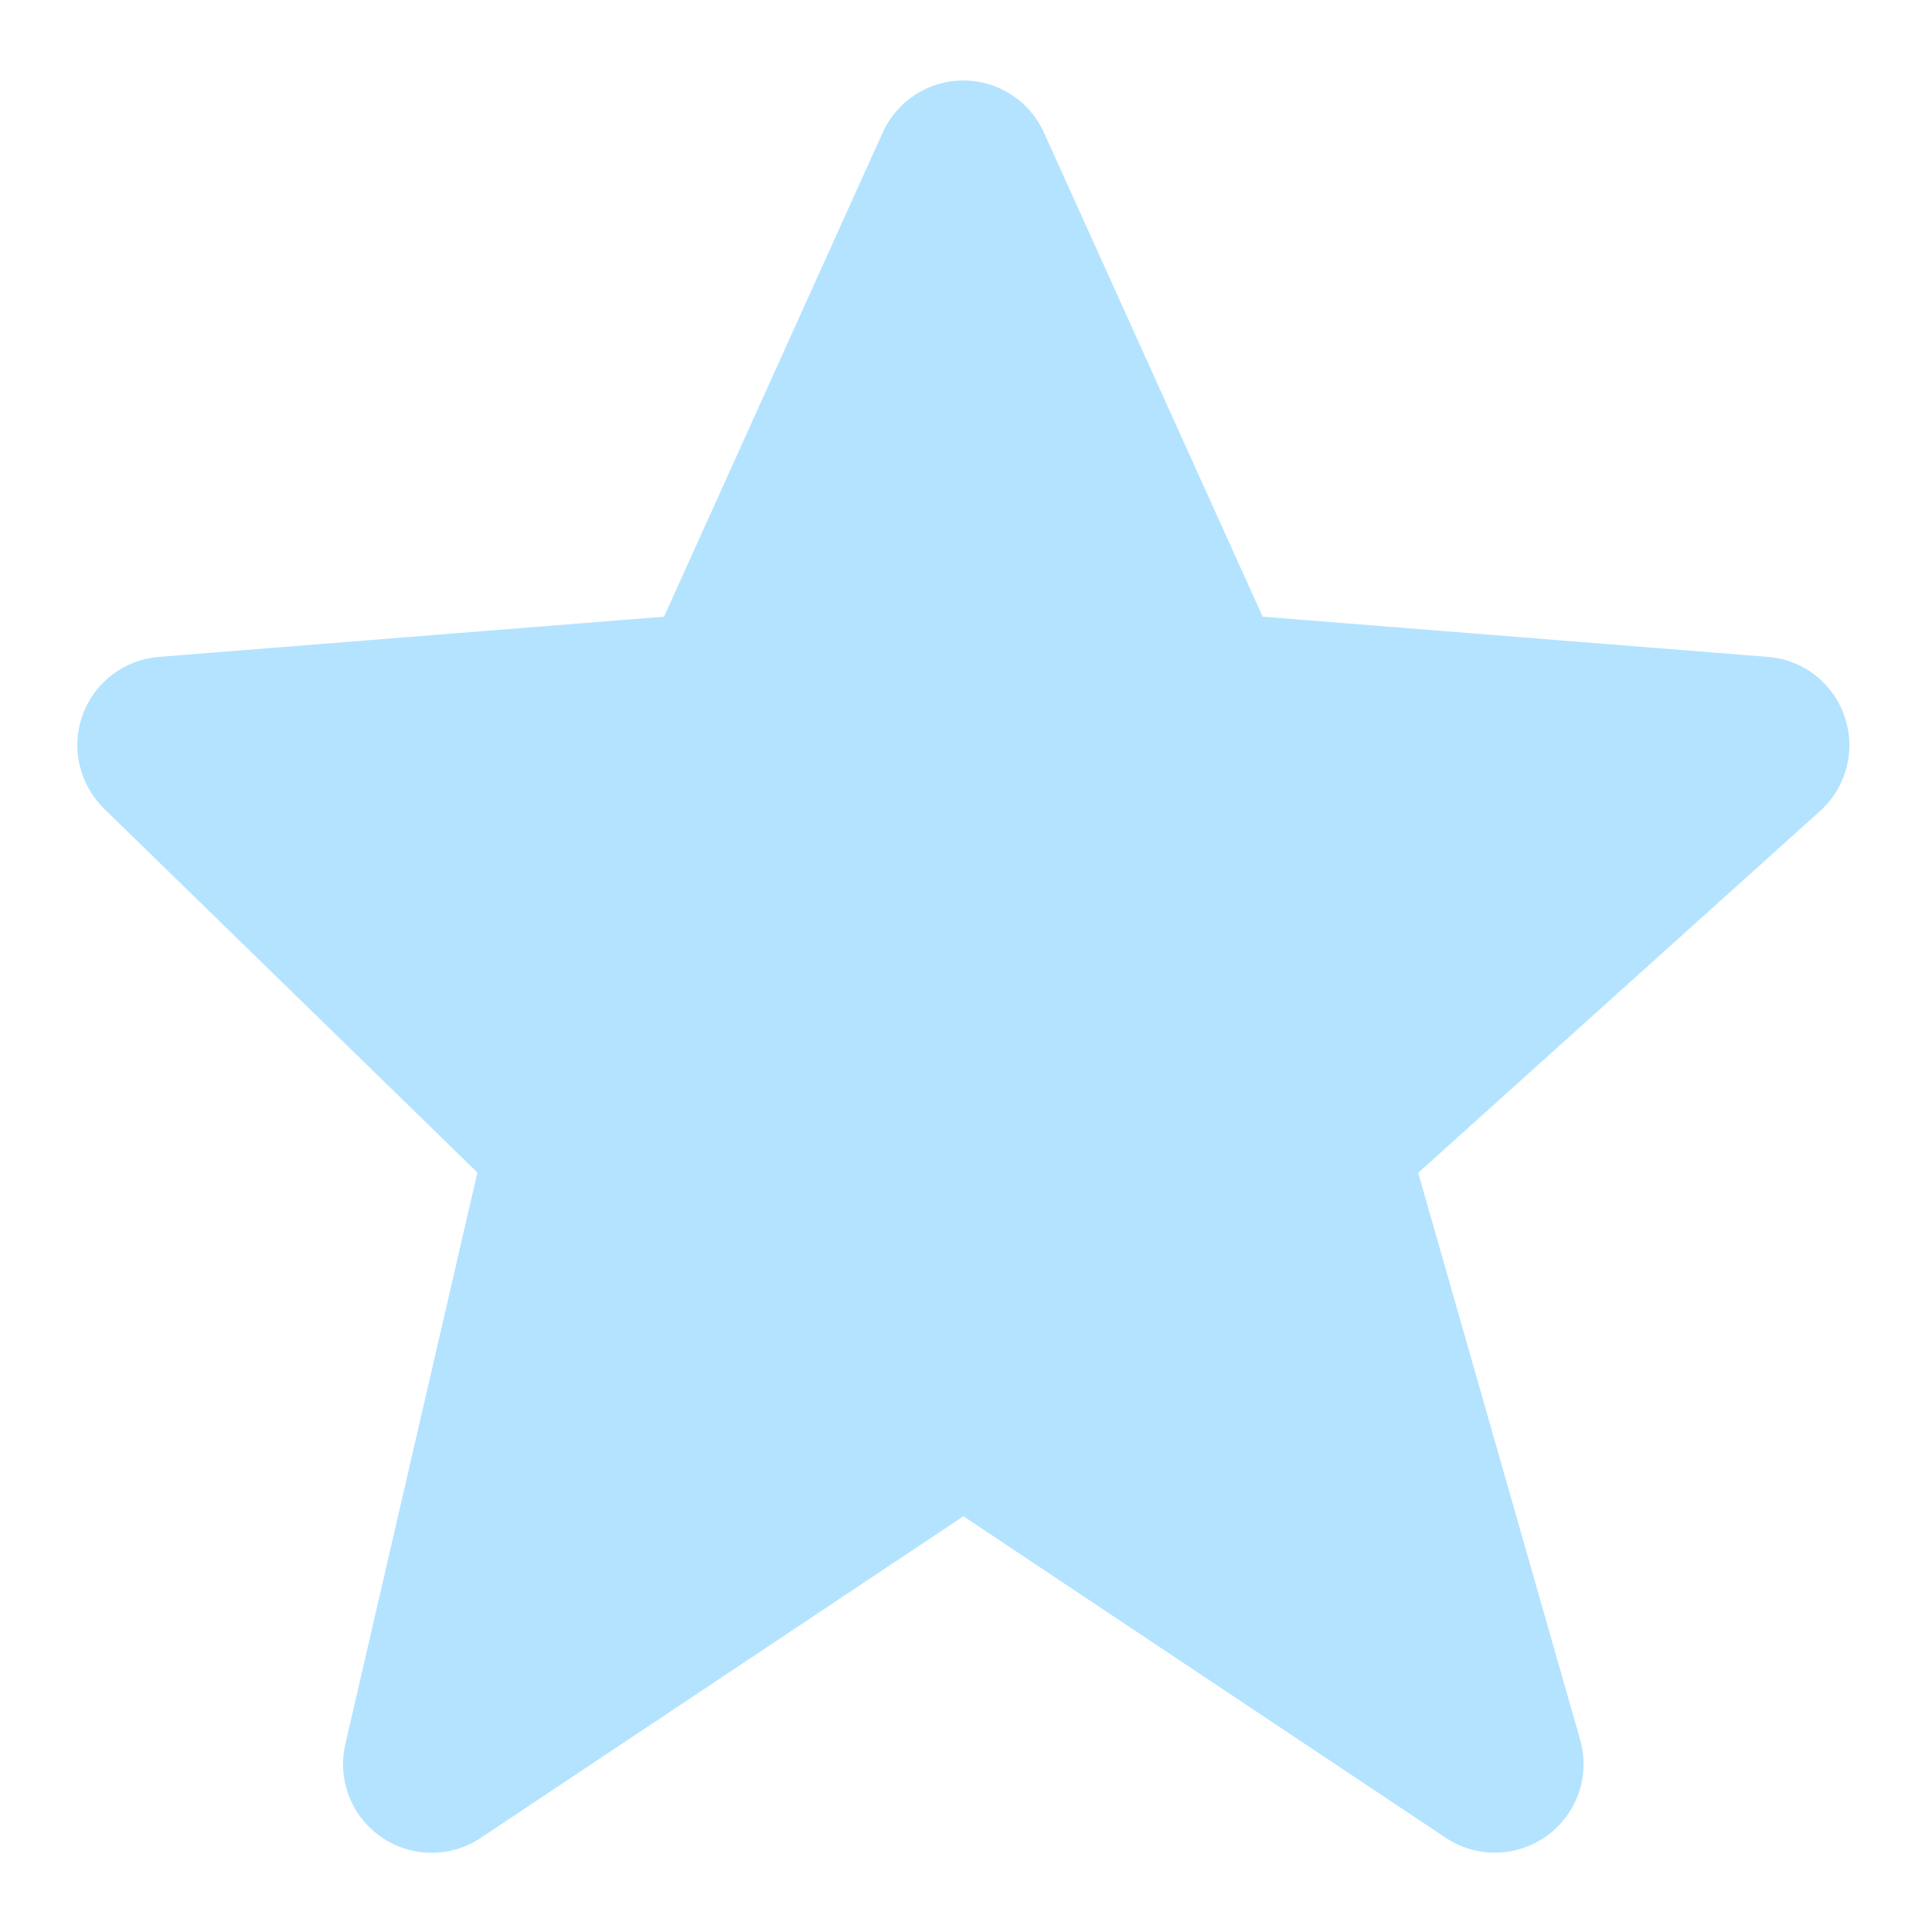
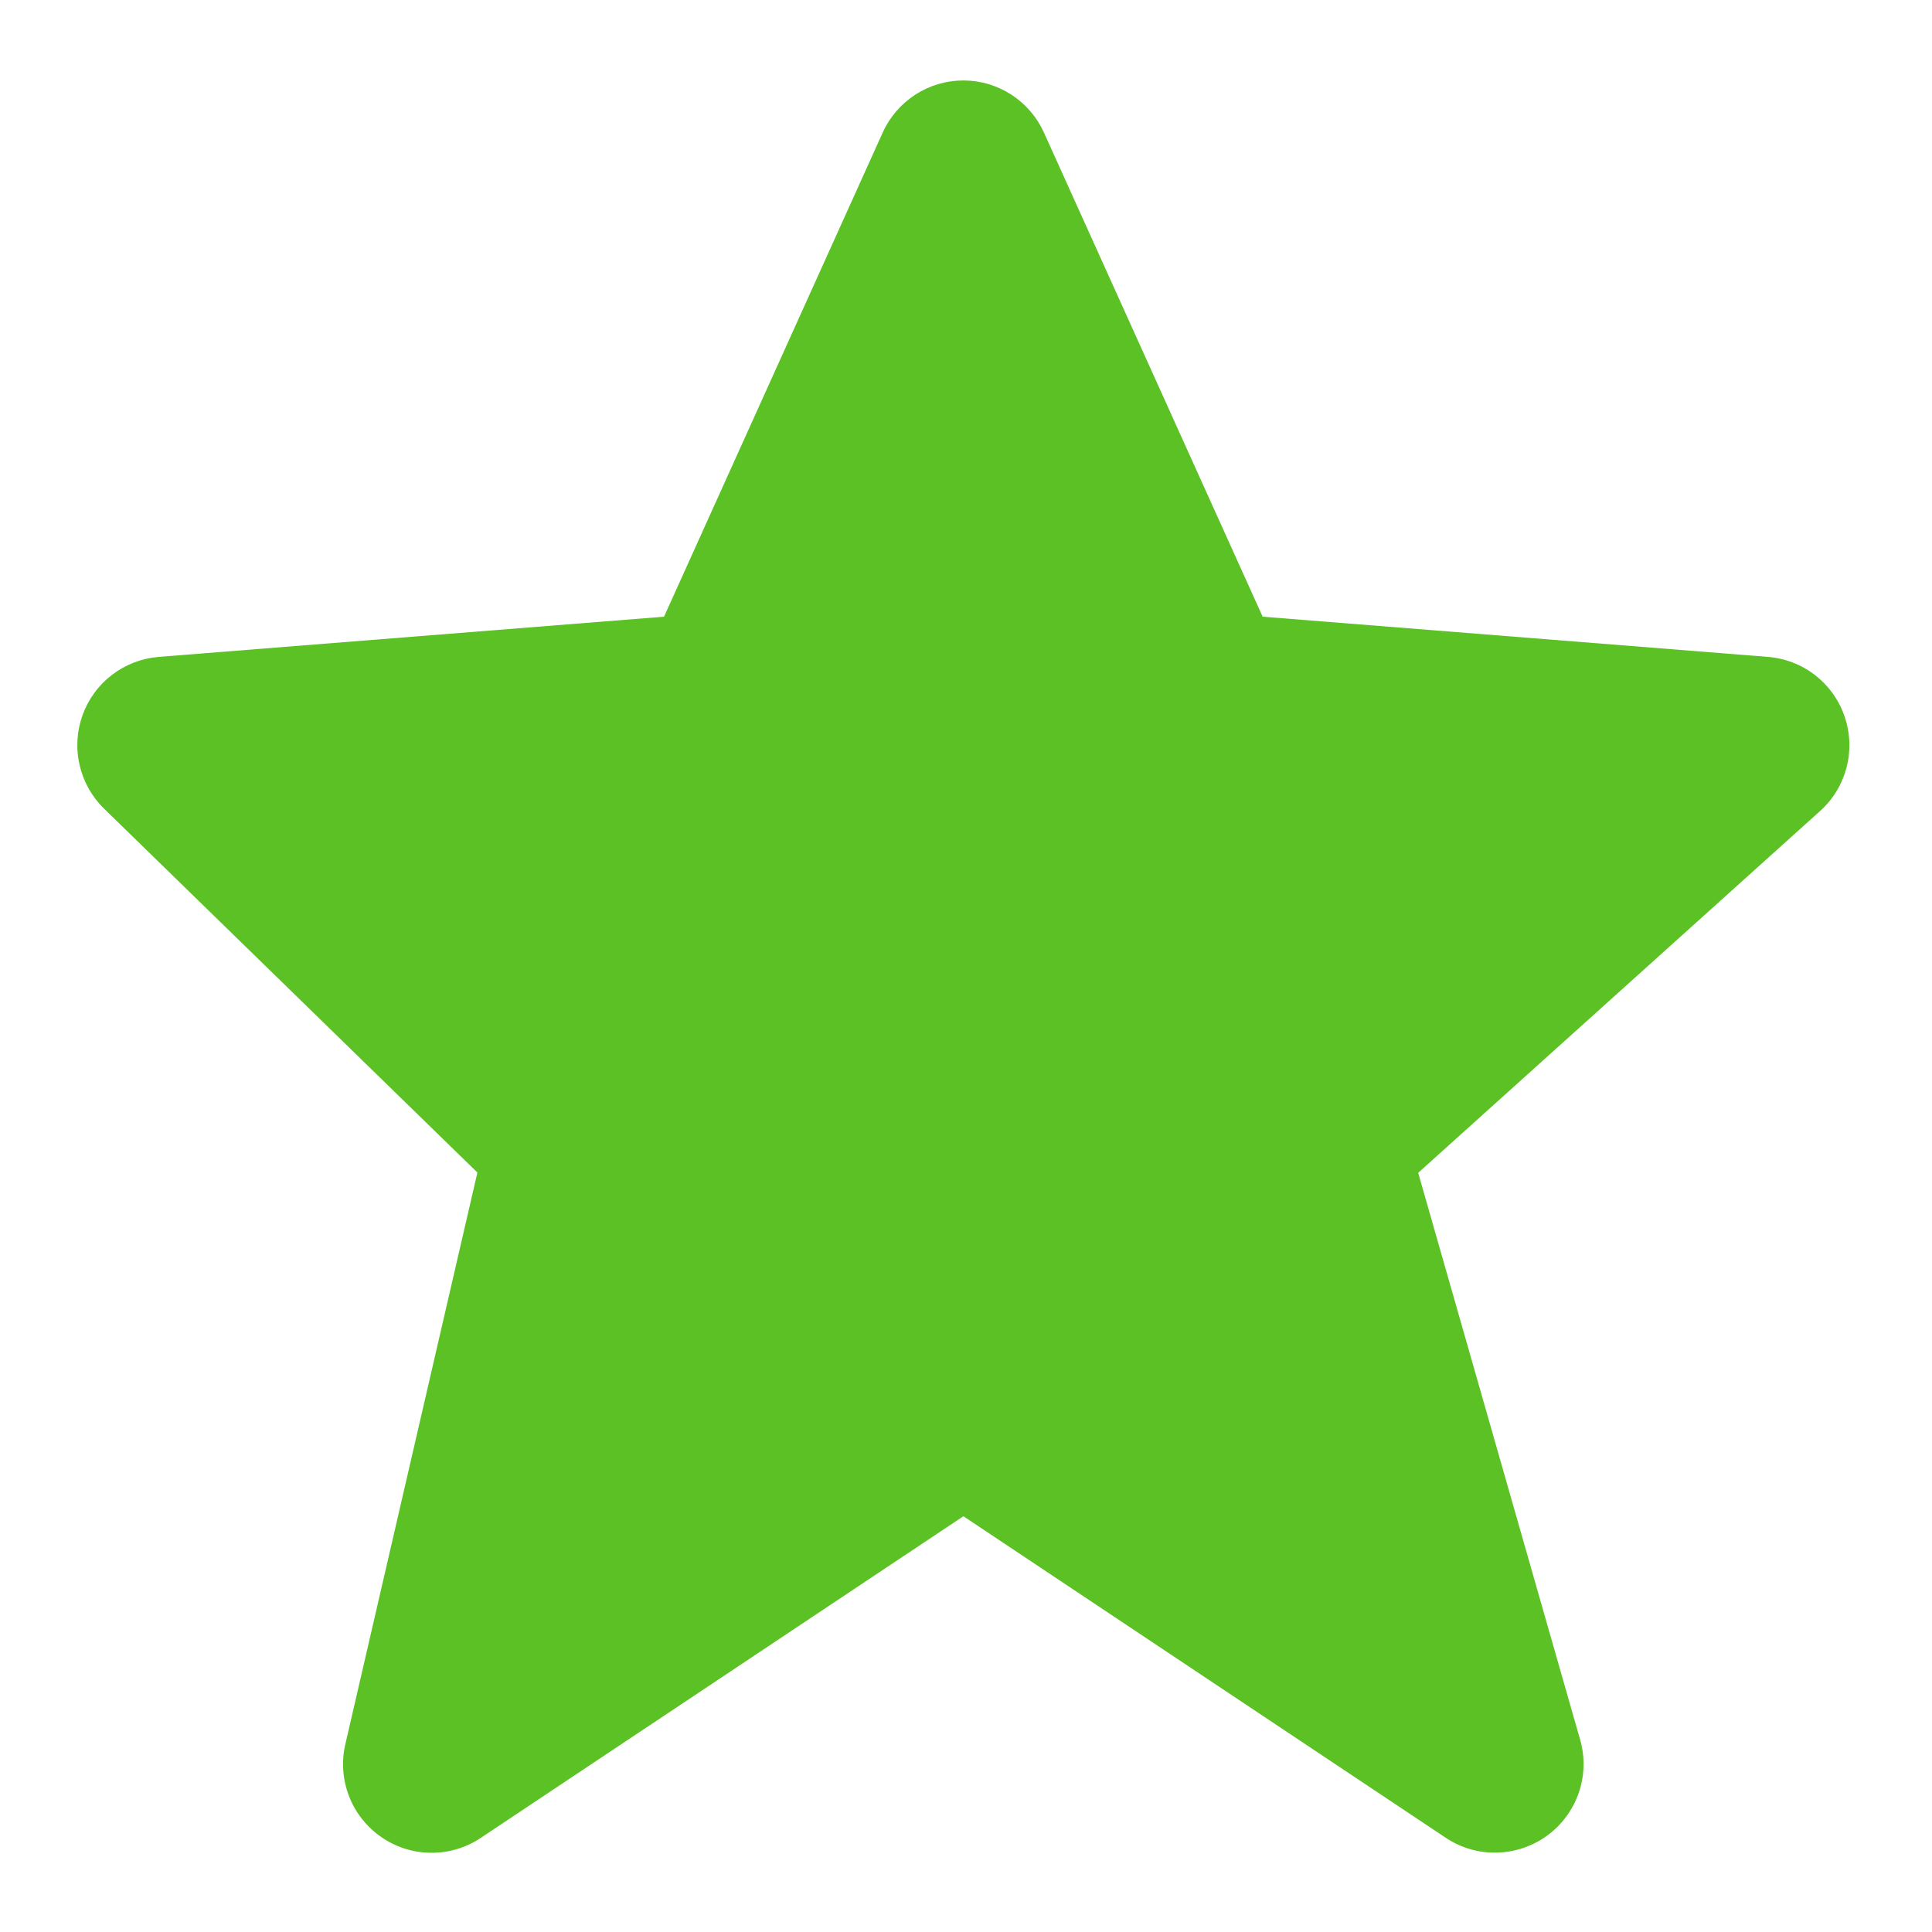
<svg xmlns="http://www.w3.org/2000/svg" width="20" height="20" viewBox="0 0 20 20" fill="none">
-   <path d="M19.096 7.42C19.039 7.25 18.933 7.101 18.791 6.99C18.65 6.88 18.479 6.814 18.3 6.8L13.071 6.384L10.808 1.375C10.736 1.214 10.619 1.077 10.471 0.981C10.322 0.884 10.15 0.833 9.973 0.833C9.796 0.833 9.623 0.884 9.475 0.98C9.327 1.076 9.209 1.213 9.137 1.374L6.874 6.384L1.645 6.8C1.469 6.814 1.301 6.878 1.161 6.985C1.021 7.091 0.915 7.236 0.855 7.402C0.795 7.568 0.784 7.747 0.824 7.919C0.863 8.091 0.951 8.248 1.077 8.371L4.942 12.138L3.575 18.056C3.533 18.235 3.547 18.422 3.613 18.594C3.679 18.765 3.796 18.913 3.947 19.017C4.098 19.122 4.278 19.179 4.462 19.18C4.645 19.181 4.825 19.128 4.978 19.025L9.973 15.696L14.967 19.025C15.123 19.129 15.307 19.183 15.495 19.178C15.682 19.174 15.864 19.113 16.016 19.002C16.167 18.892 16.281 18.738 16.343 18.56C16.404 18.383 16.409 18.191 16.358 18.011L14.681 12.141L18.841 8.396C19.114 8.151 19.214 7.767 19.096 7.42Z" fill="#B3E3FF" />
+   <path d="M19.096 7.42C19.039 7.25 18.933 7.101 18.791 6.99C18.65 6.88 18.479 6.814 18.3 6.8L13.071 6.384L10.808 1.375C10.736 1.214 10.619 1.077 10.471 0.981C10.322 0.884 10.15 0.833 9.973 0.833C9.796 0.833 9.623 0.884 9.475 0.98C9.327 1.076 9.209 1.213 9.137 1.374L6.874 6.384L1.645 6.8C1.469 6.814 1.301 6.878 1.161 6.985C1.021 7.091 0.915 7.236 0.855 7.402C0.795 7.568 0.784 7.747 0.824 7.919C0.863 8.091 0.951 8.248 1.077 8.371L4.942 12.138L3.575 18.056C3.533 18.235 3.547 18.422 3.613 18.594C3.679 18.765 3.796 18.913 3.947 19.017C4.098 19.122 4.278 19.179 4.462 19.18C4.645 19.181 4.825 19.128 4.978 19.025L9.973 15.696L14.967 19.025C15.123 19.129 15.307 19.183 15.495 19.178C15.682 19.174 15.864 19.113 16.016 19.002C16.167 18.892 16.281 18.738 16.343 18.56C16.404 18.383 16.409 18.191 16.358 18.011L14.681 12.141L18.841 8.396C19.114 8.151 19.214 7.767 19.096 7.42Z" fill="#5BC124" />
</svg>
